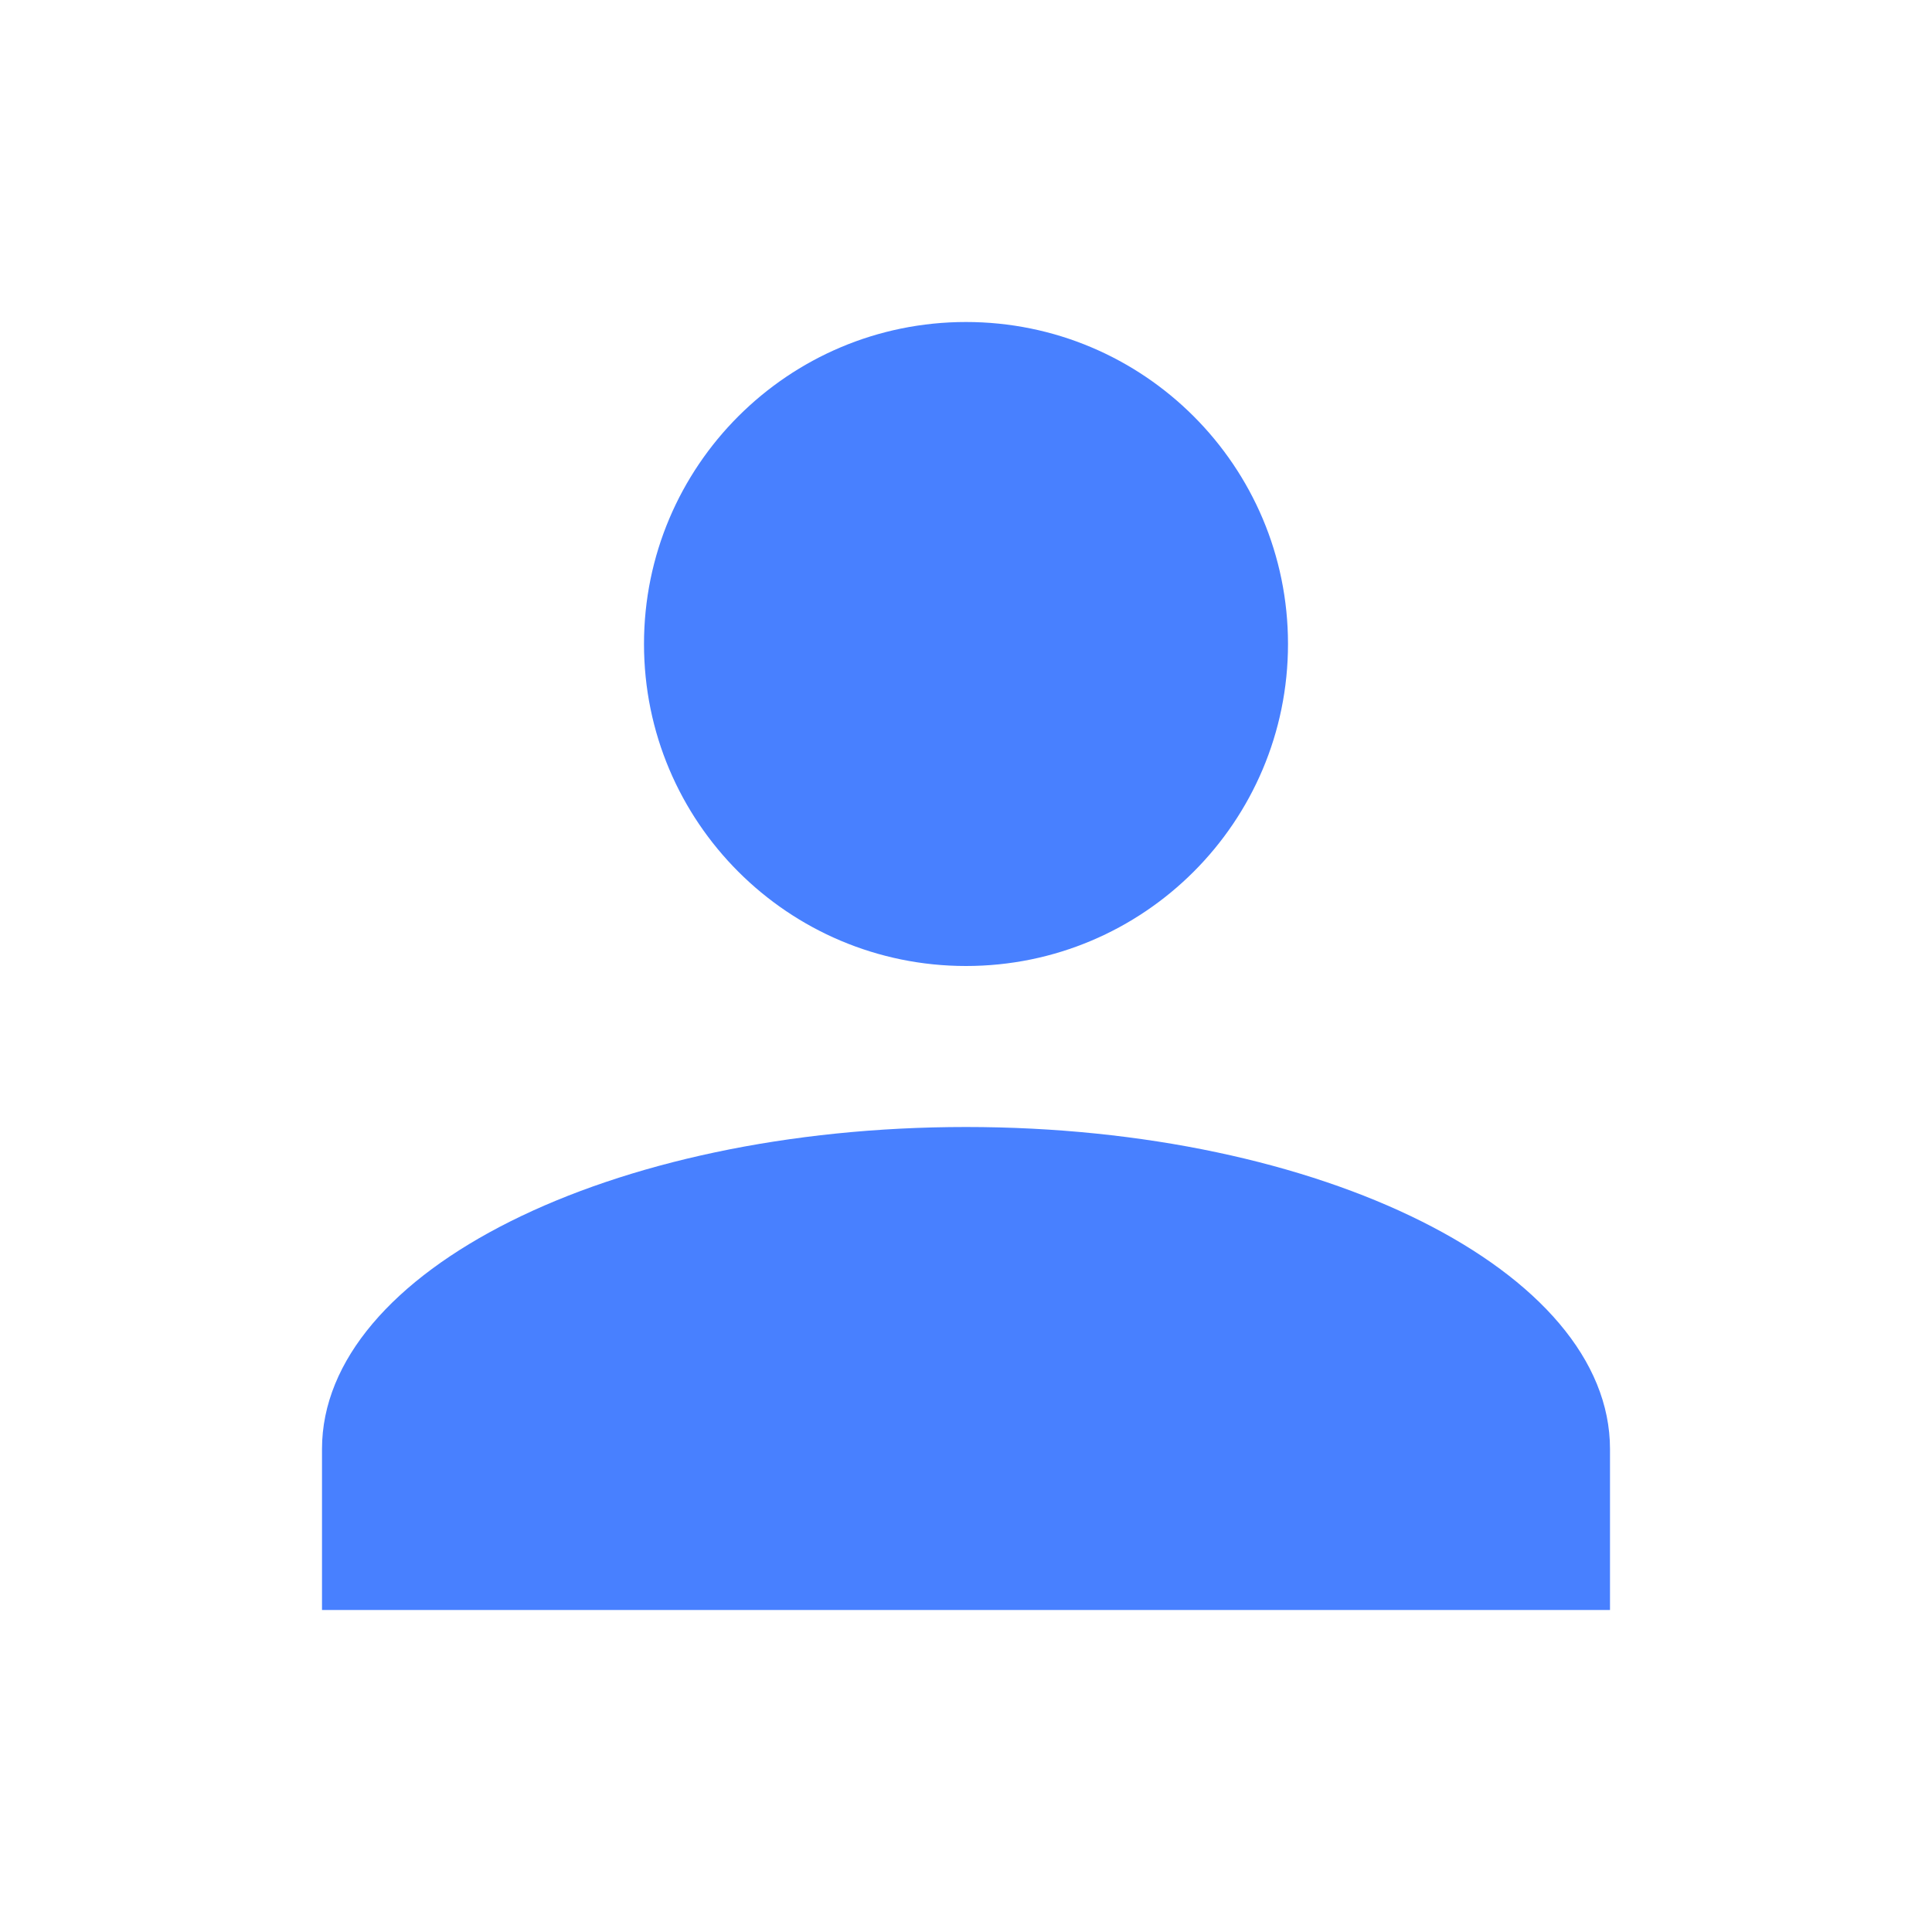
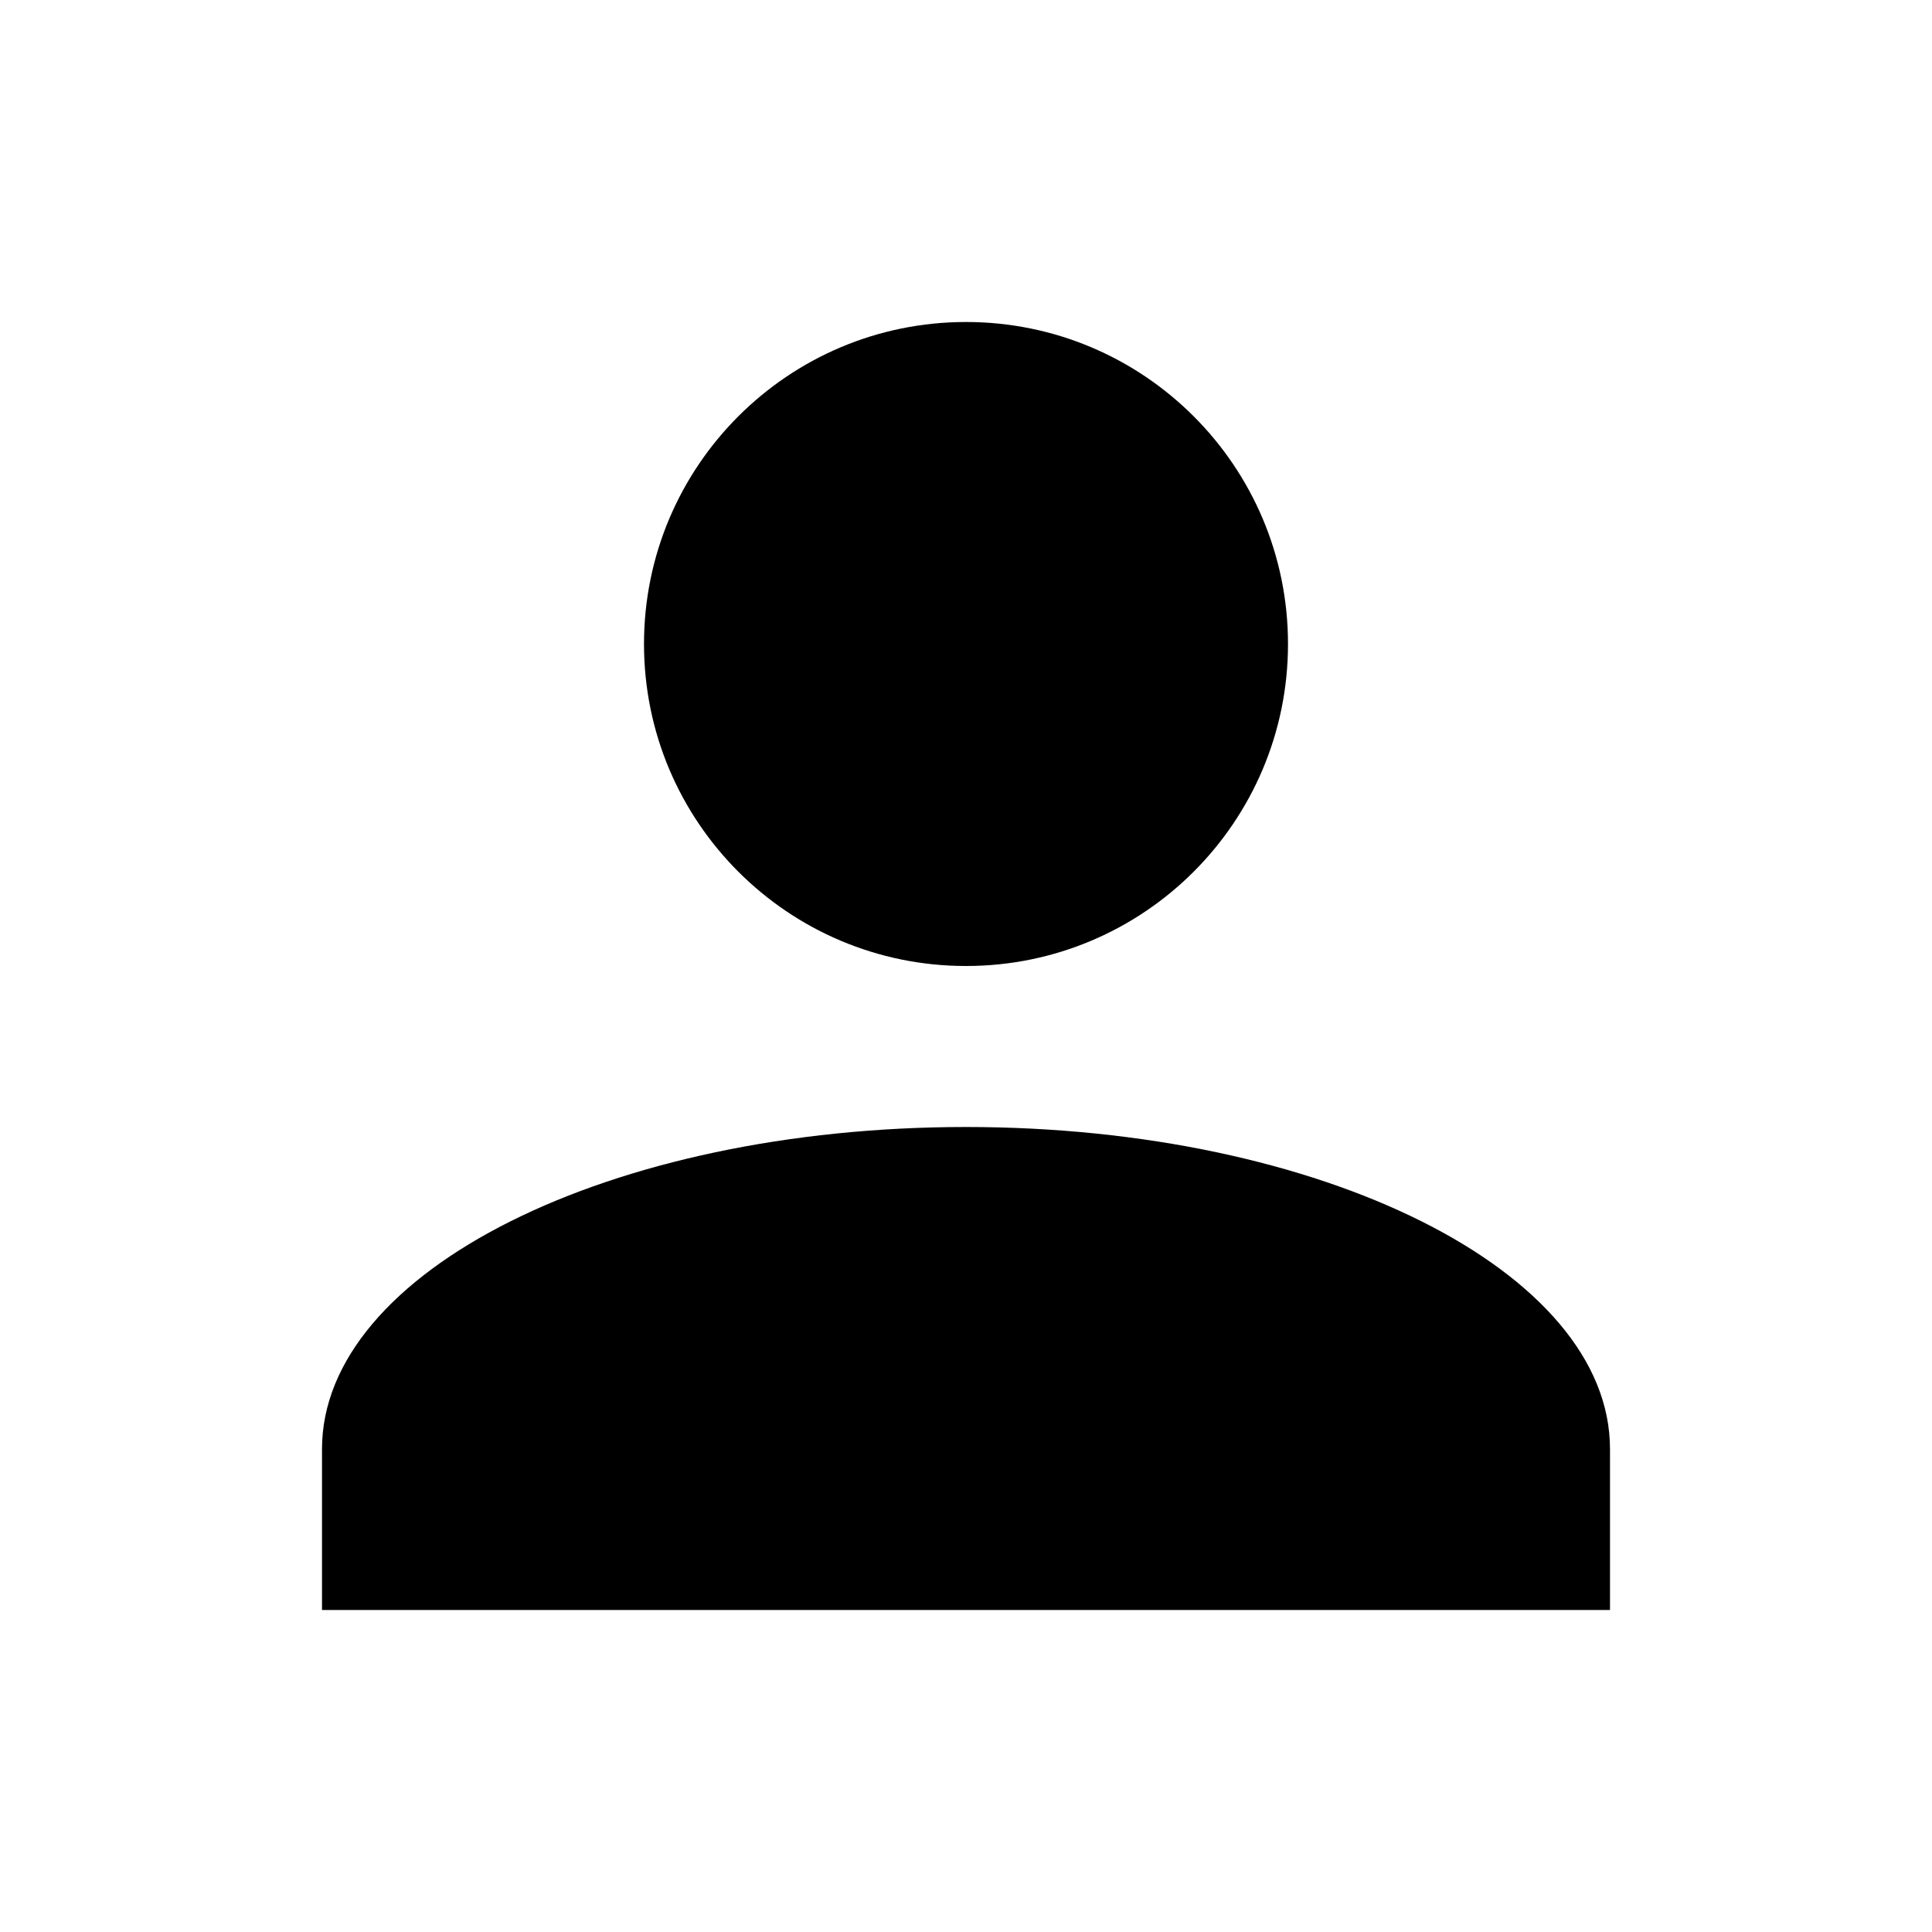
<svg xmlns="http://www.w3.org/2000/svg" viewBox="0 0 24 24">
-   <path fill="#4880ff" d="M12 4a4 4 0 0 1 4 4a4 4 0 0 1-4 4a4 4 0 0 1-4-4a4 4 0 0 1 4-4m0 10c4.42 0 8 1.79 8 4v2H4v-2c0-2.21 3.58-4 8-4" />
+   <path fill="currentColor" d="M12 4a4 4 0 0 1 4 4a4 4 0 0 1-4 4a4 4 0 0 1-4-4a4 4 0 0 1 4-4m0 10c4.42 0 8 1.79 8 4v2H4v-2c0-2.21 3.58-4 8-4" />
</svg>
